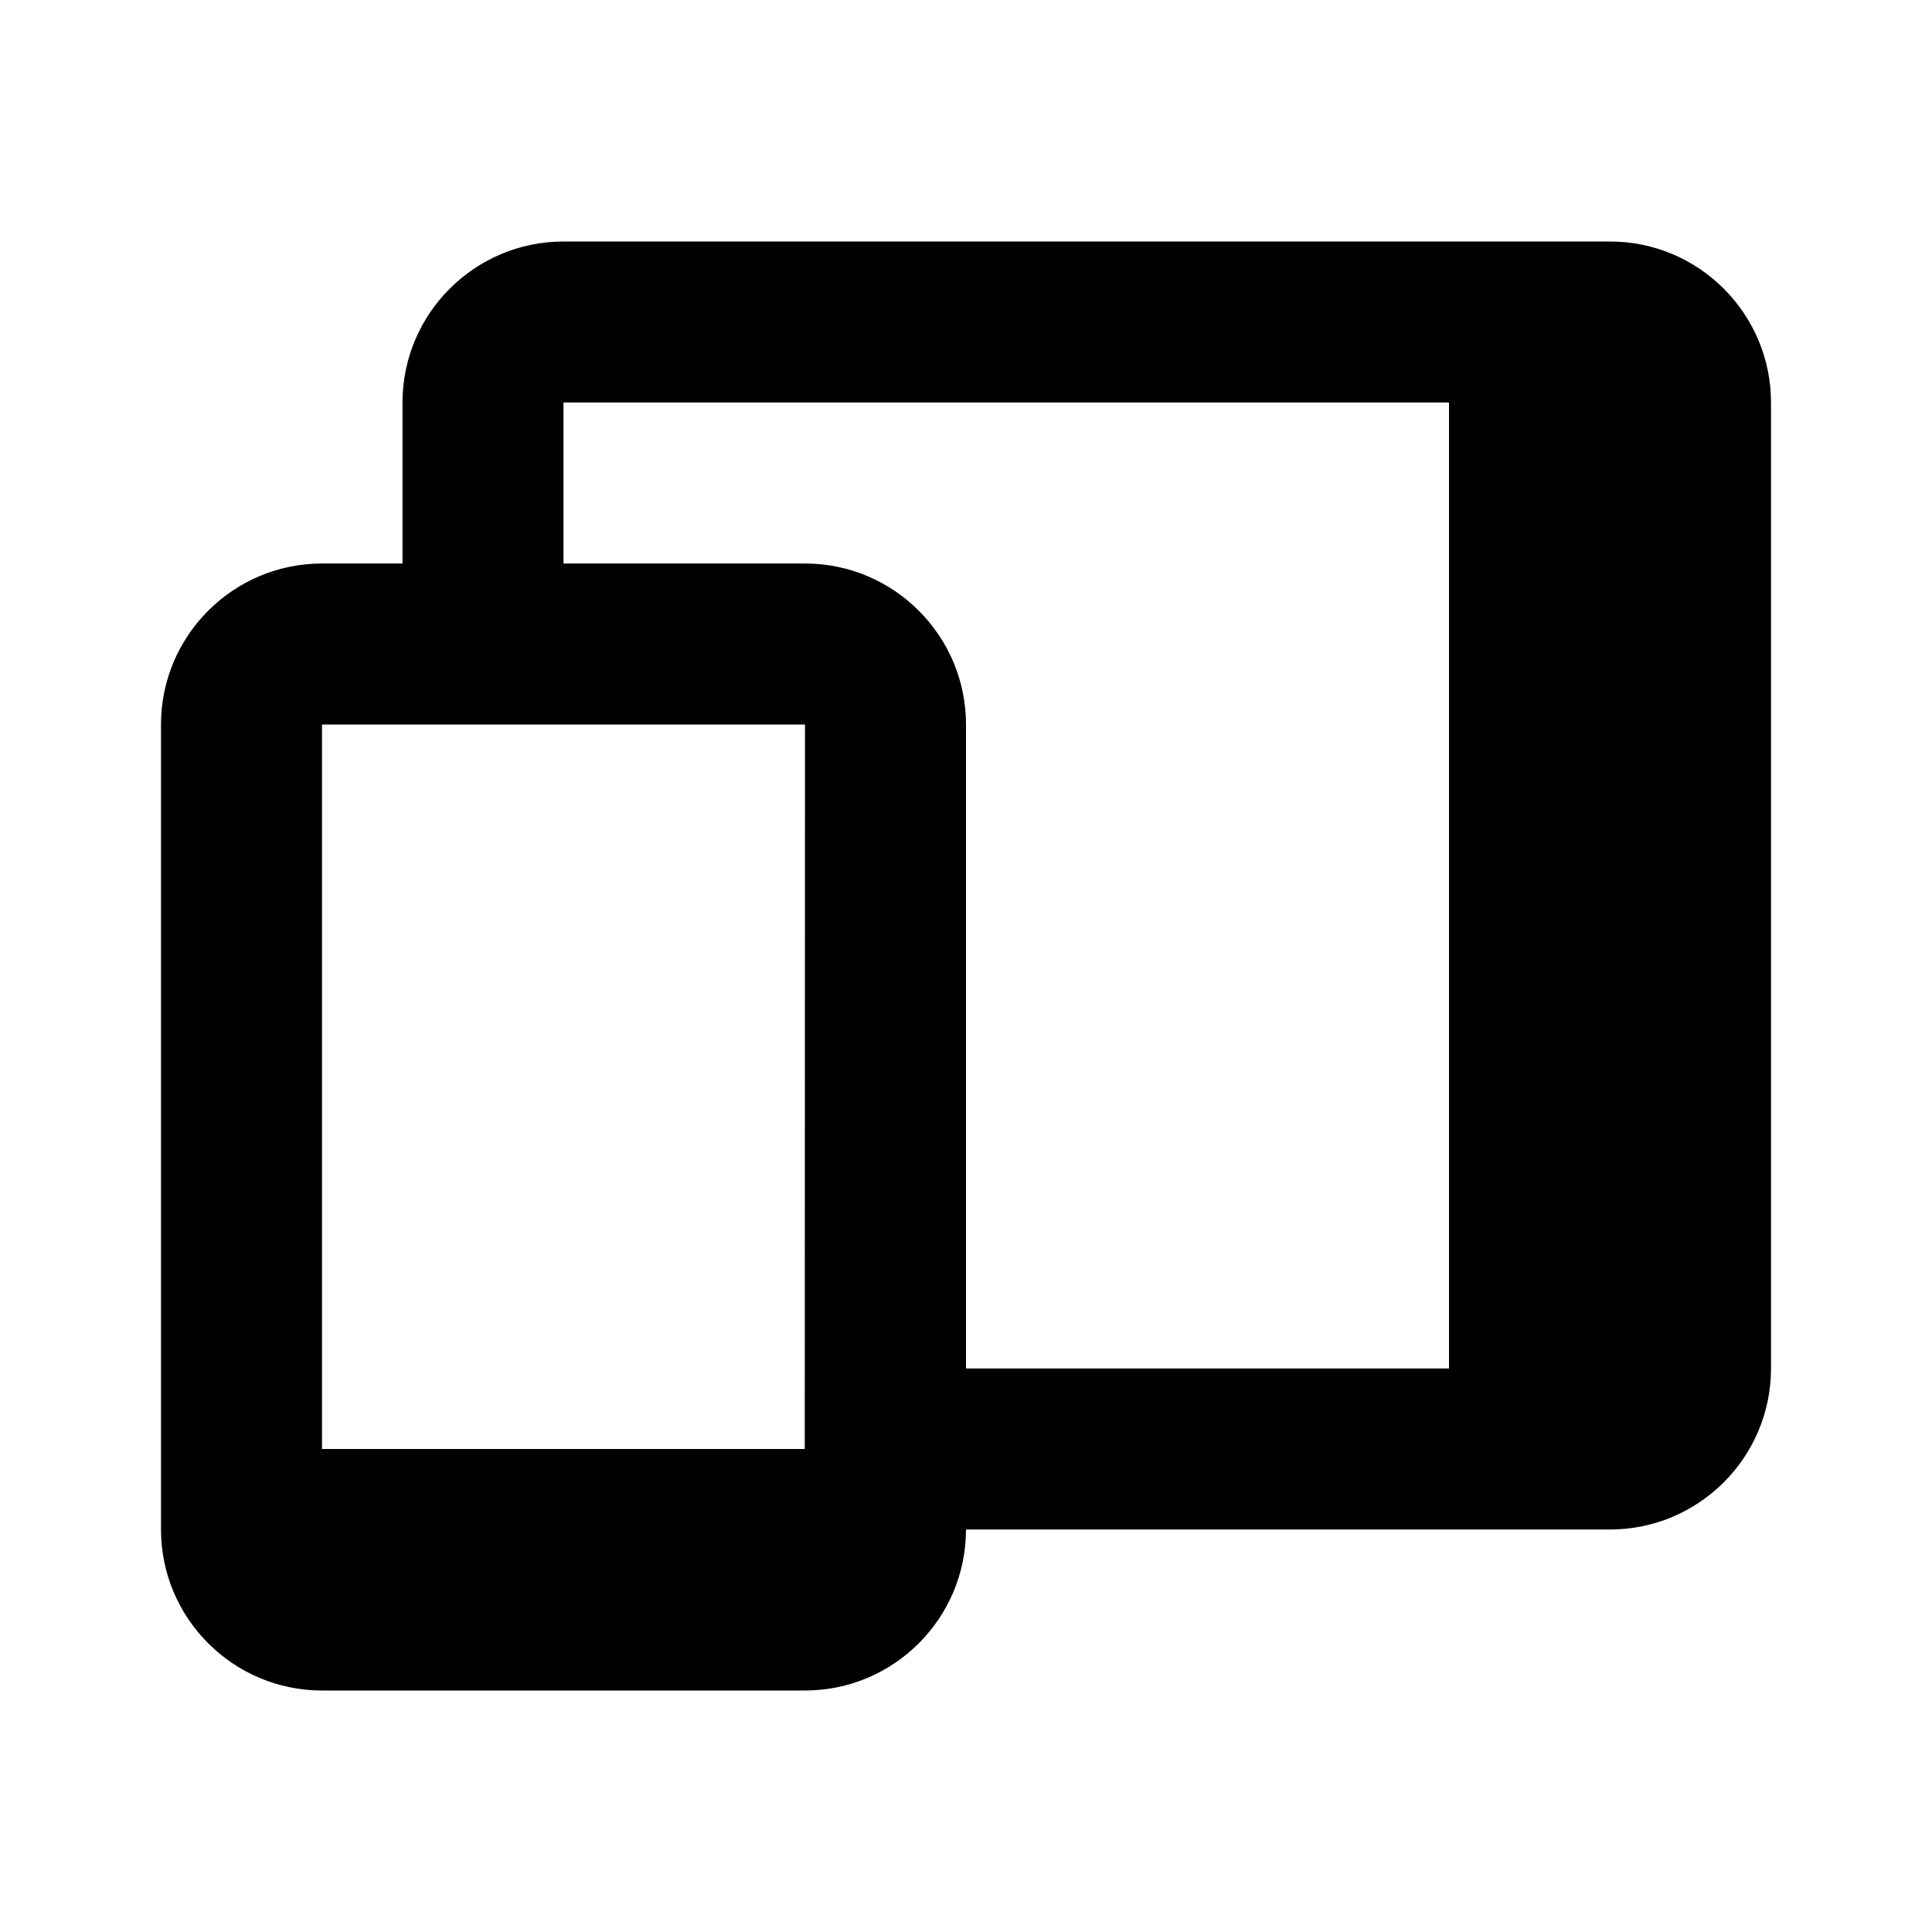
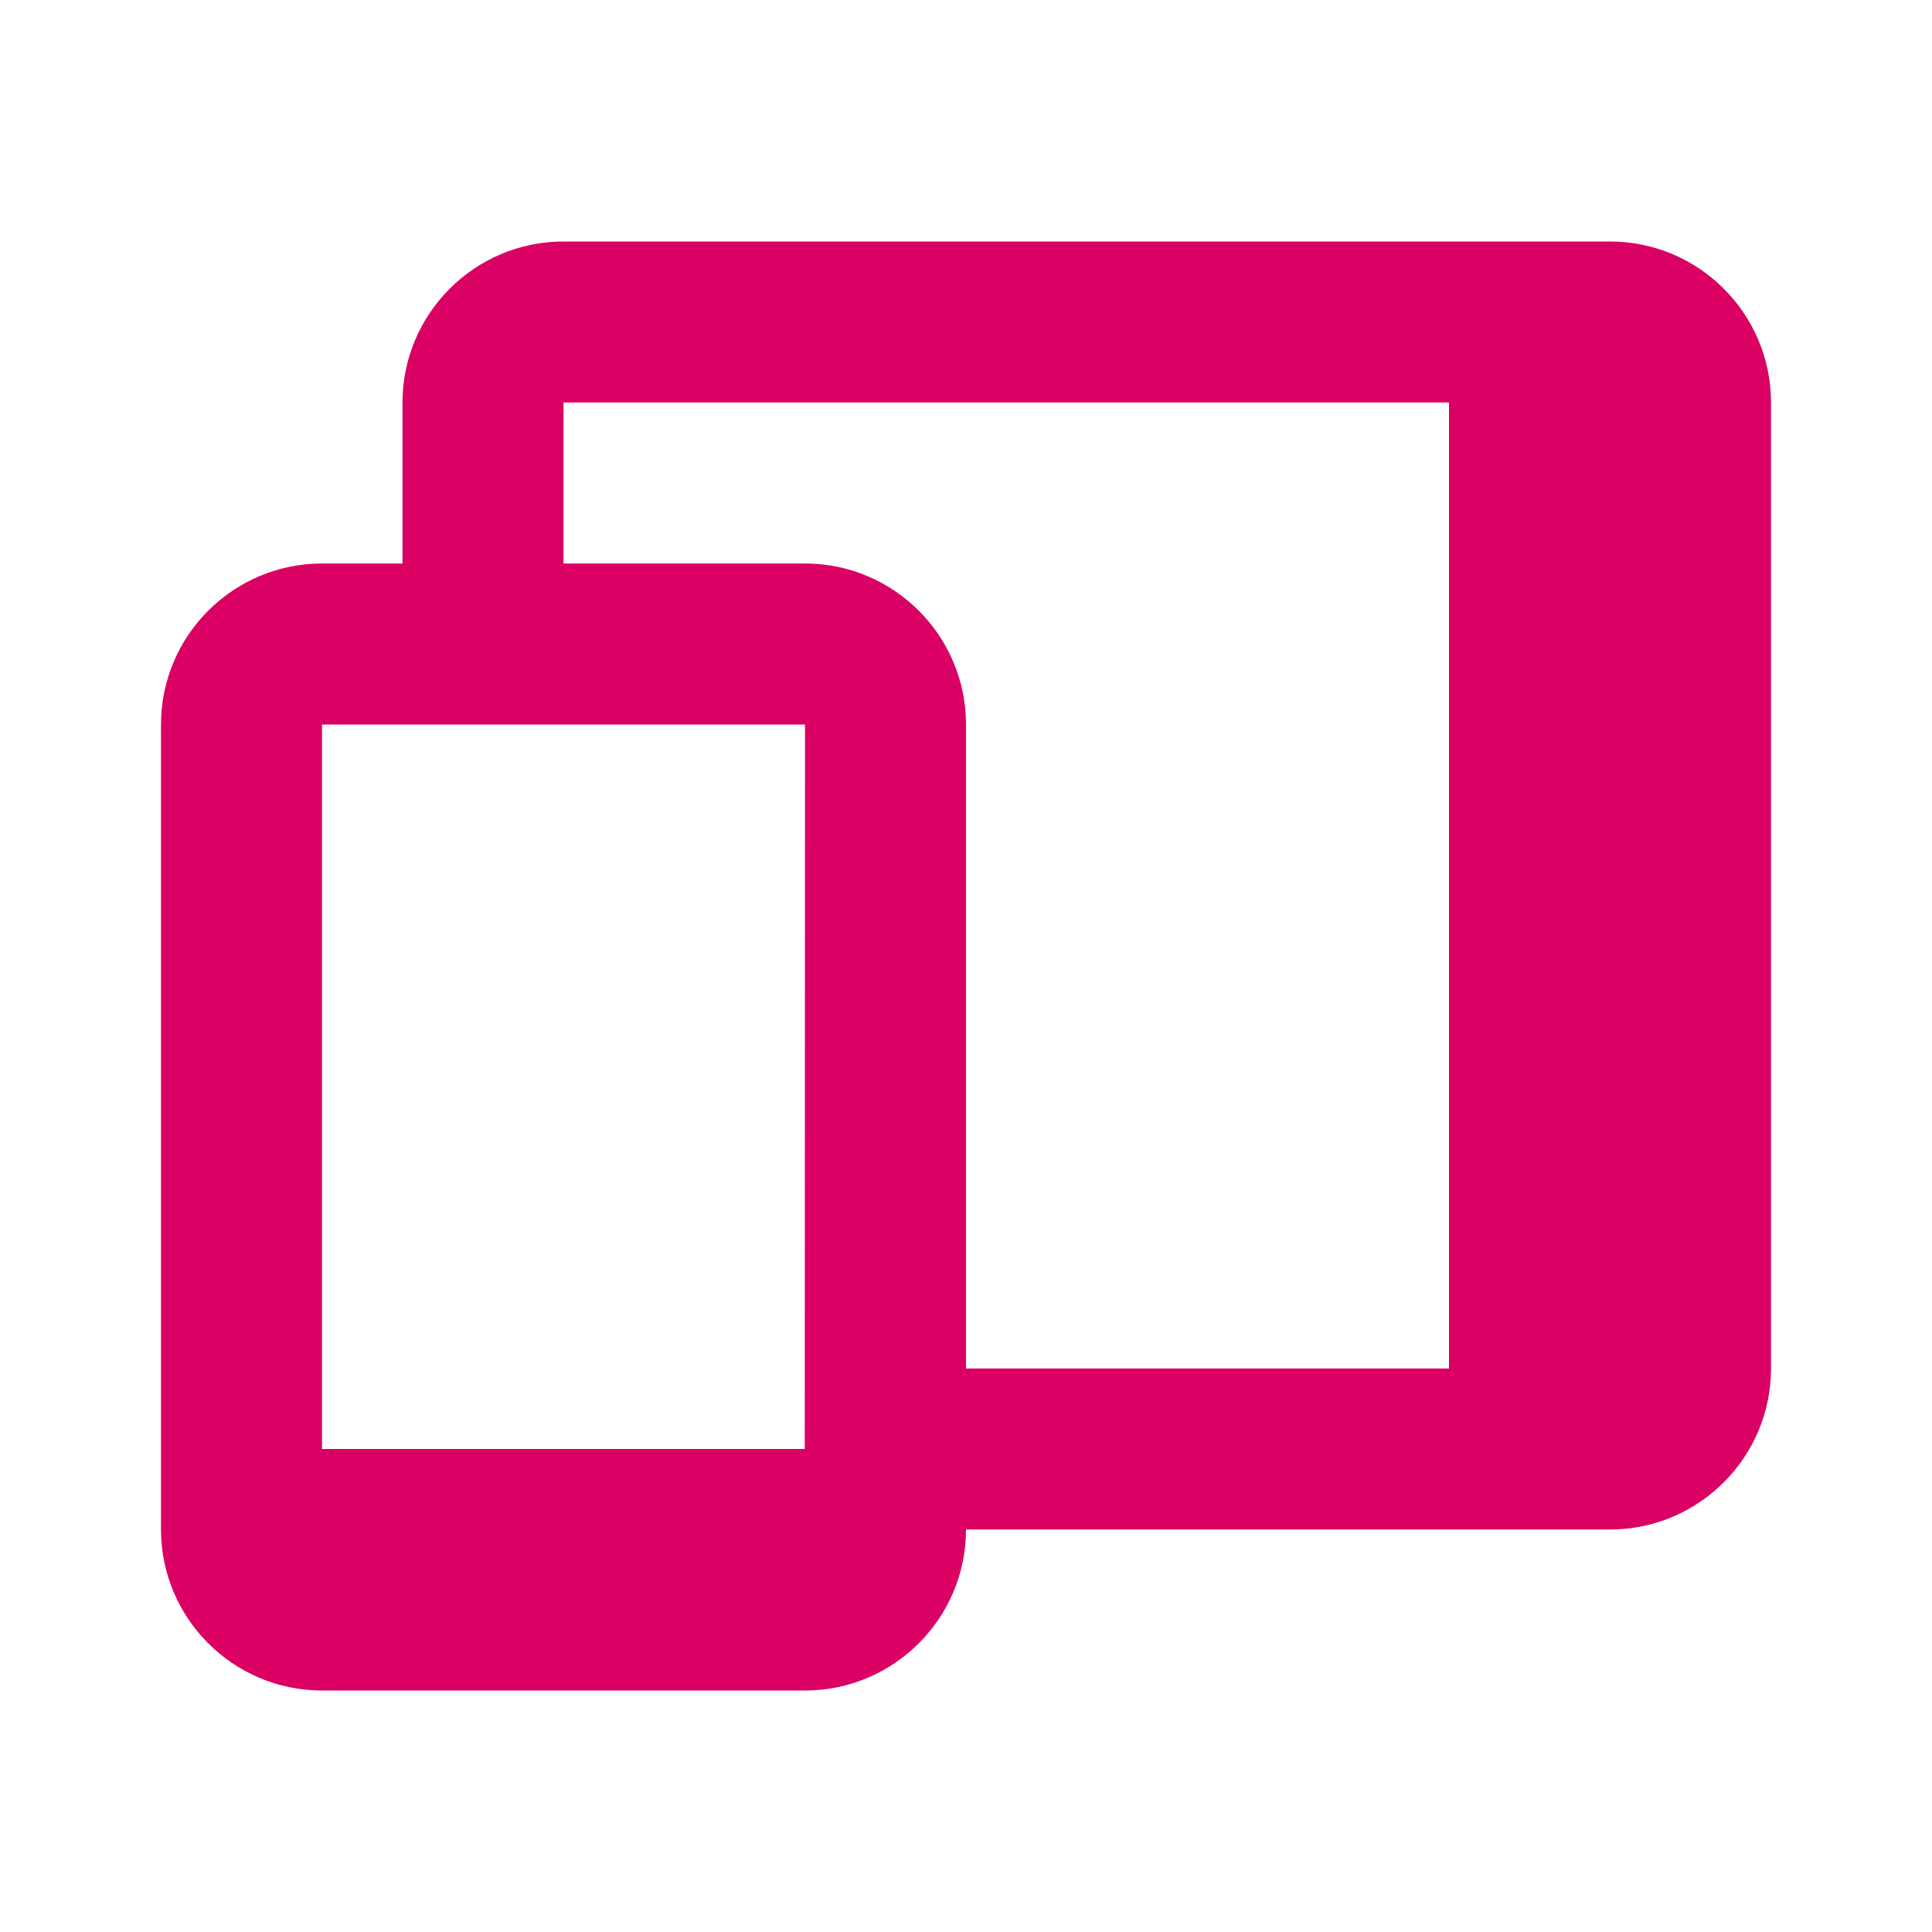
- <svg xmlns="http://www.w3.org/2000/svg" width="24" height="24" viewBox="0 0 24 24">
+ <svg xmlns="http://www.w3.org/2000/svg" fill="hsl(333, 100%, 43%)" width="24" height="24" viewBox="0 0 24 24">
  <path d="M20,3H7C5.897,3,5,3.897,5,5v2H4C2.897,7,2,7.897,2,9v10c0,1.103,0.897,2,2,2h6c1.103,0,2-0.897,2-2h8c1.103,0,2-0.897,2-2 V5C22,3.897,21.103,3,20,3z M6,9h4l-0.003,9H4V9H6z M12,17V9c0-1.103-0.897-2-2-2H7V5h11v12H12z" />
</svg>
